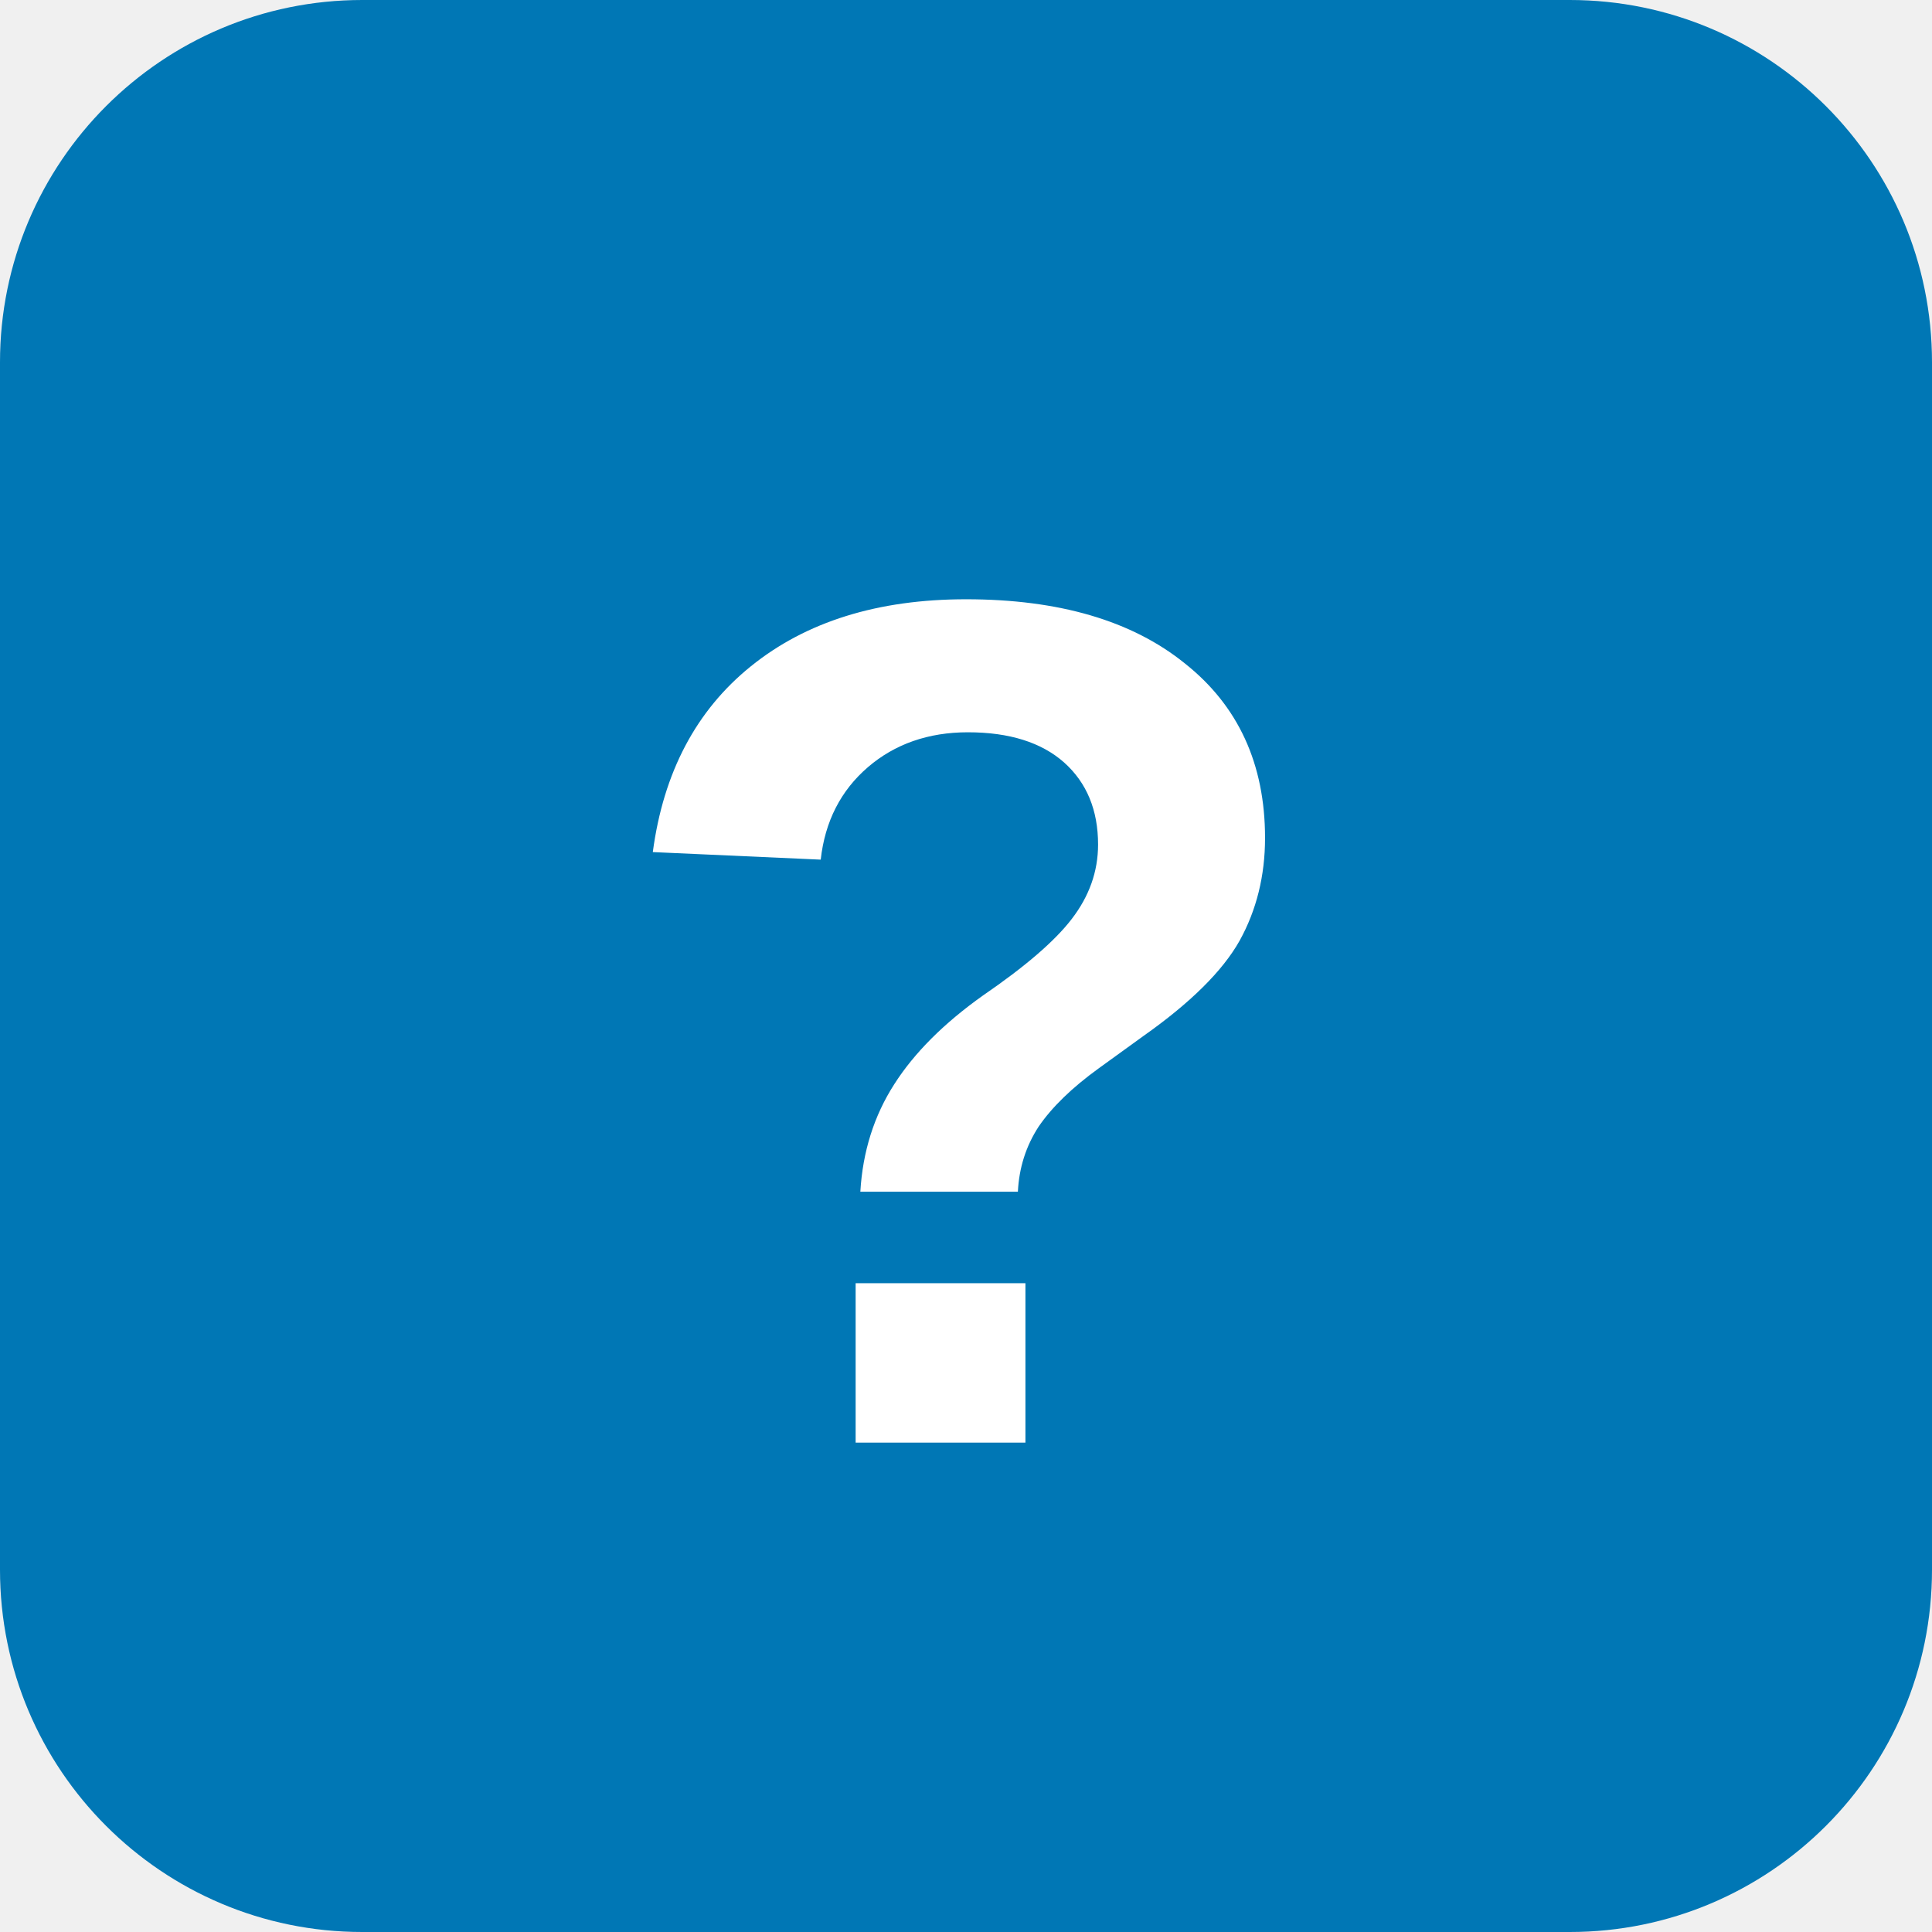
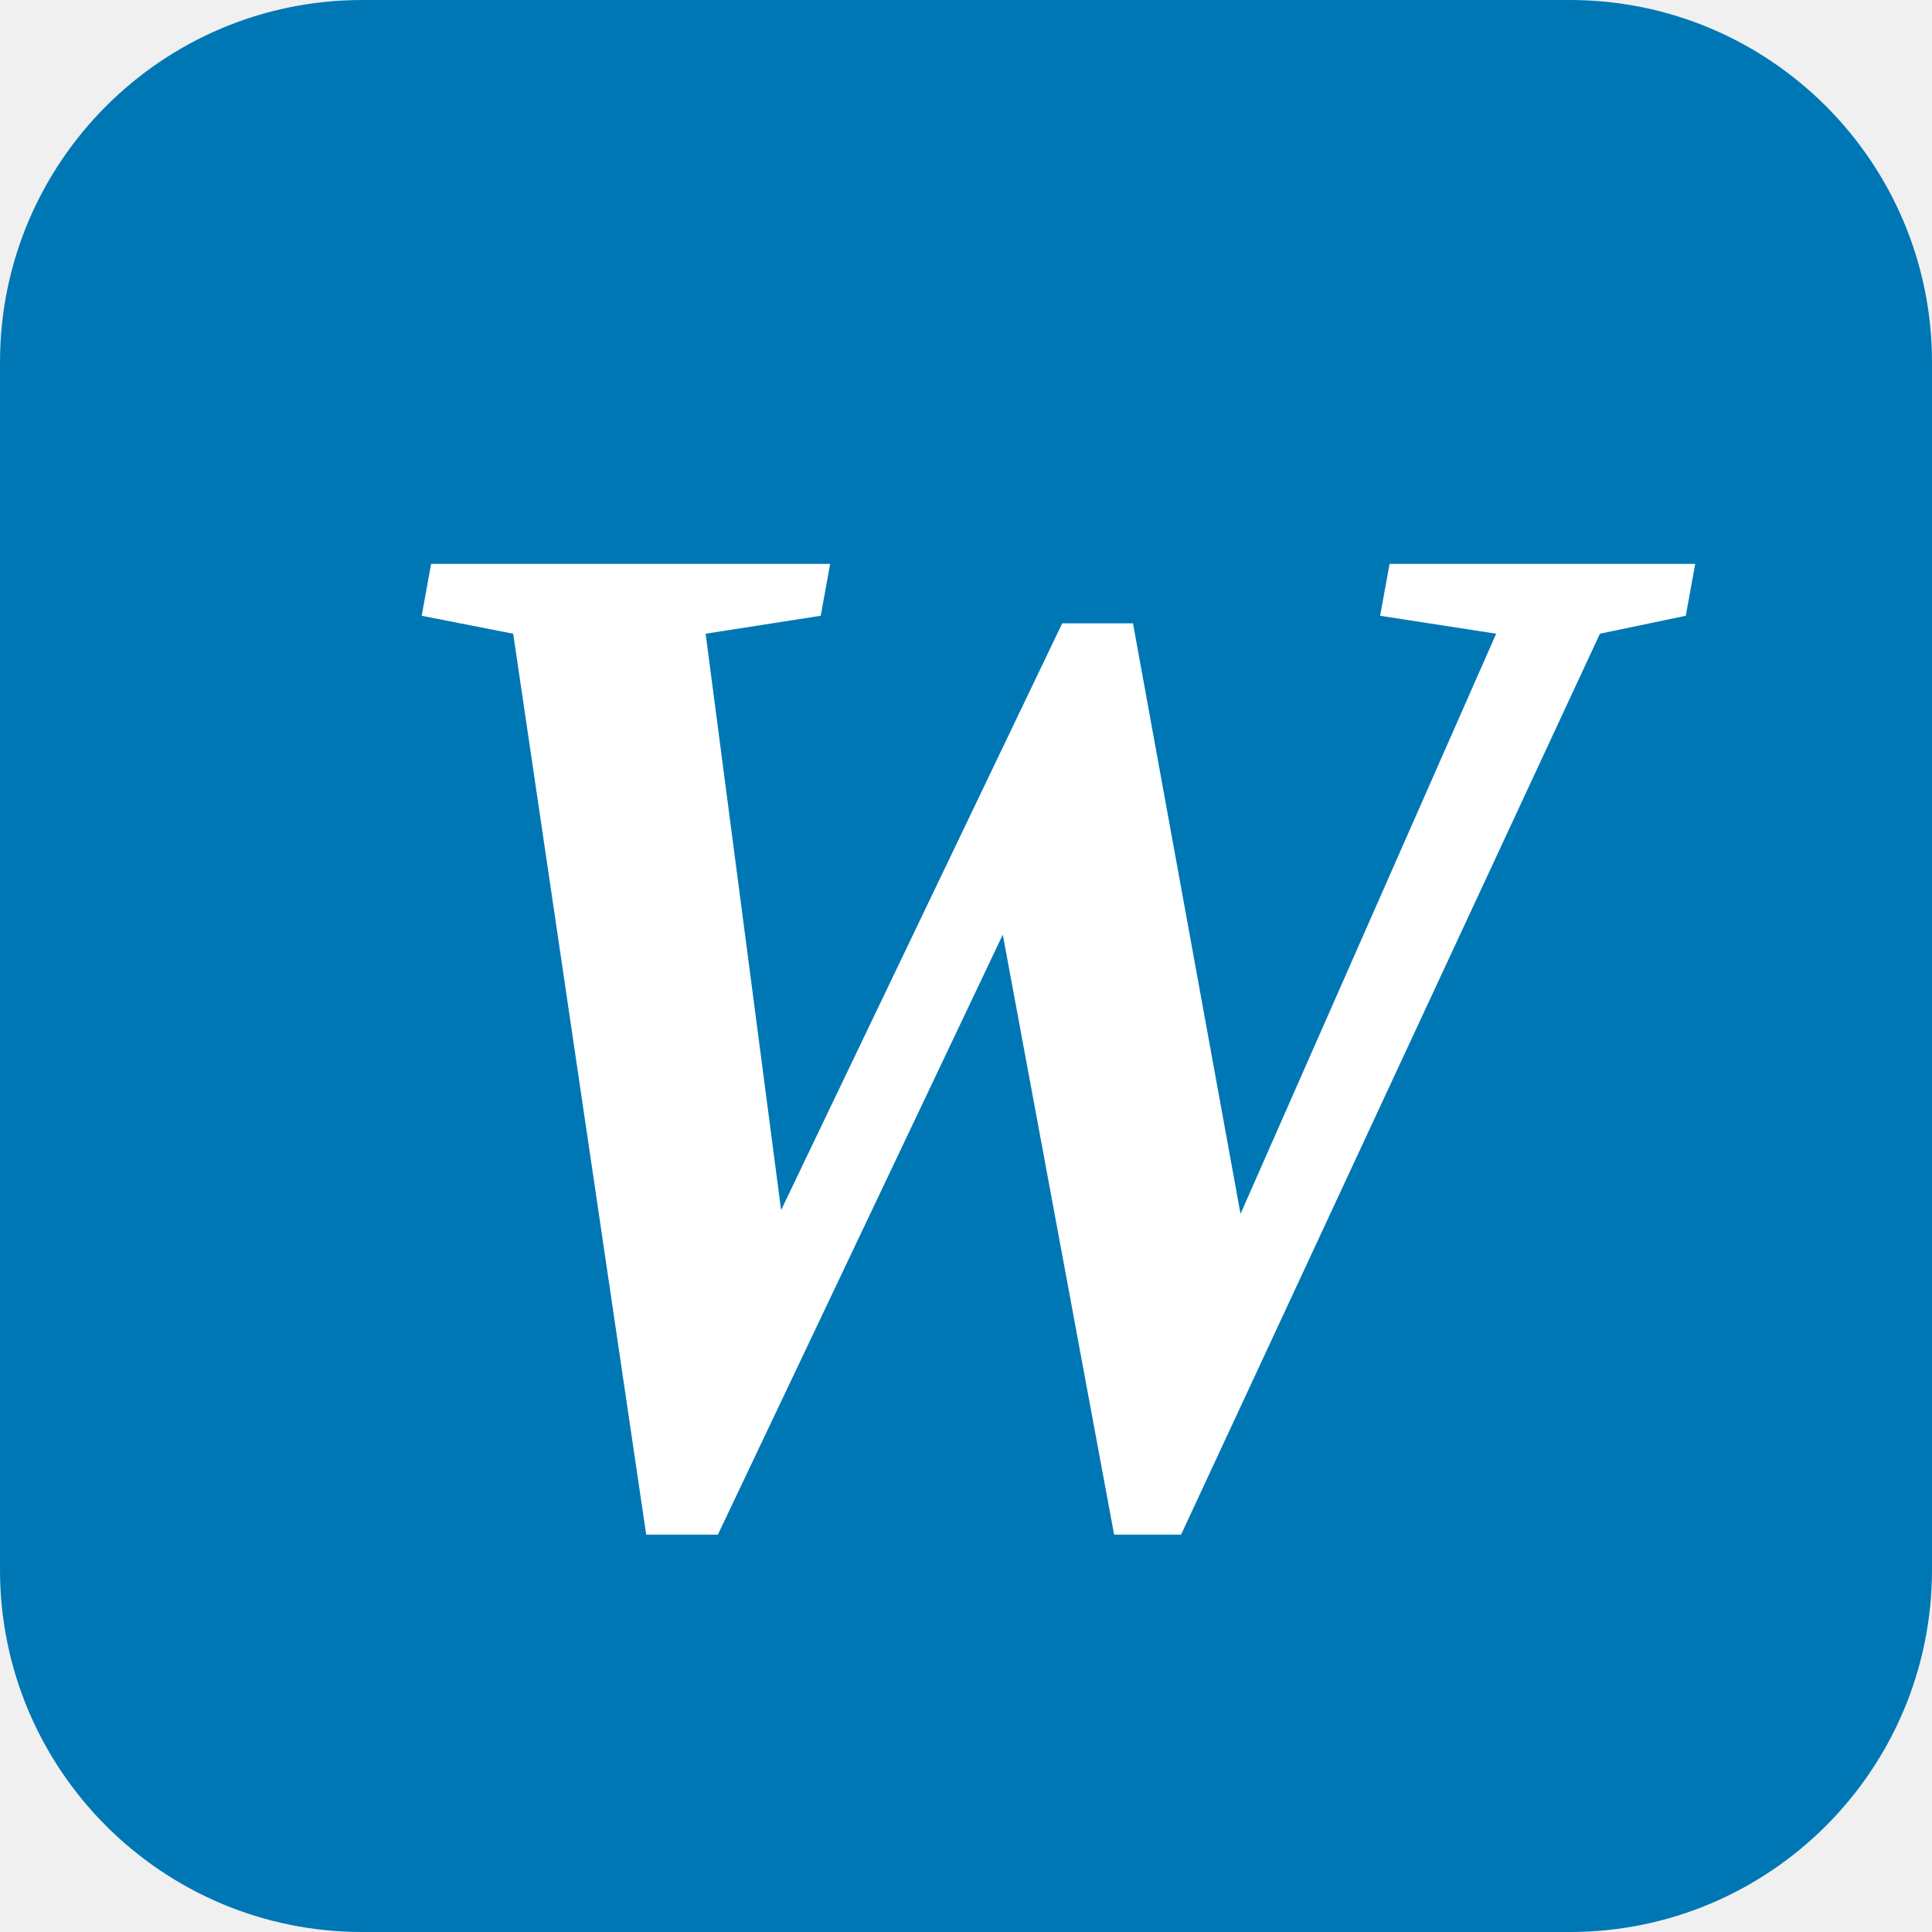
<svg xmlns="http://www.w3.org/2000/svg" viewBox="0 0 32 32">
  <rect width="32" height="32" rx="6" fill="#0077B5" />
-   <text x="50%" y="53%" dominant-baseline="central" text-anchor="middle" font-family="-apple-system, 'SF Pro Display', 'Helvetica Neue', Arial, sans-serif" font-weight="600" font-size="20" fill="white">?</text>
+   <text x="50%" y="53%" dominant-baseline="central" text-anchor="middle" font-family="Georgia, 'Times New Roman', serif" font-weight="bold" font-style="italic" font-size="24" fill="white">W</text>
</svg>
